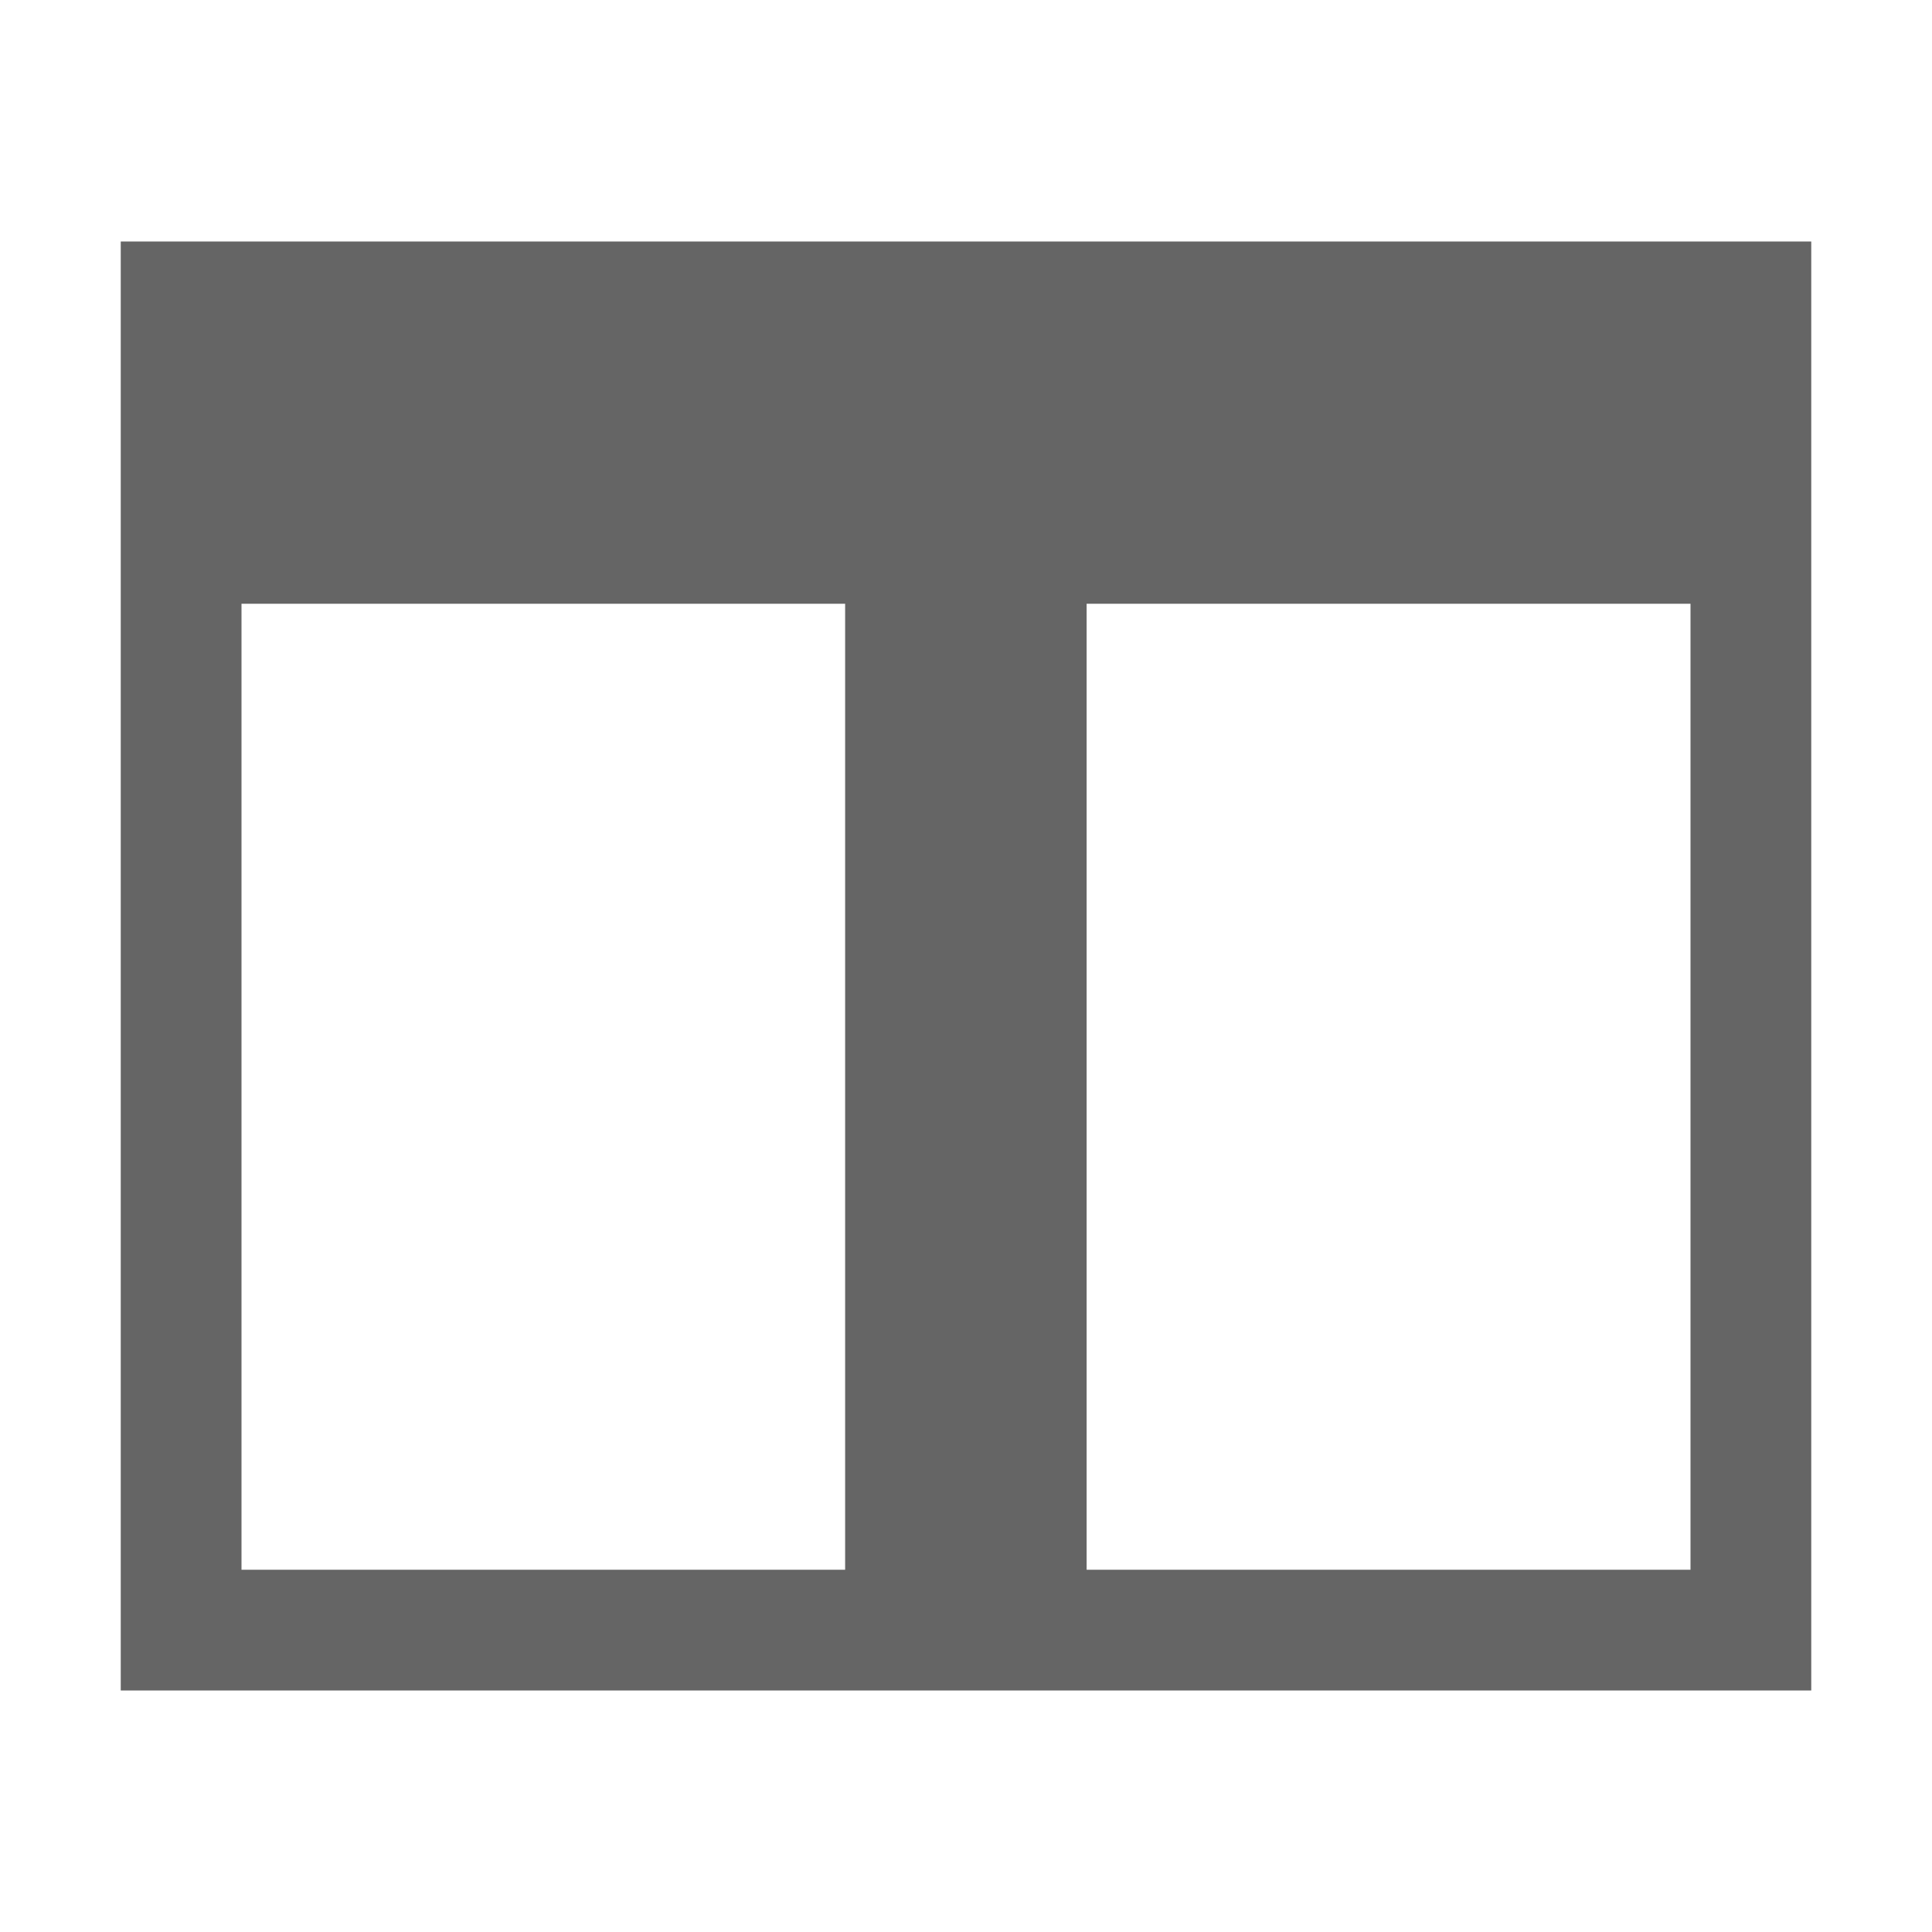
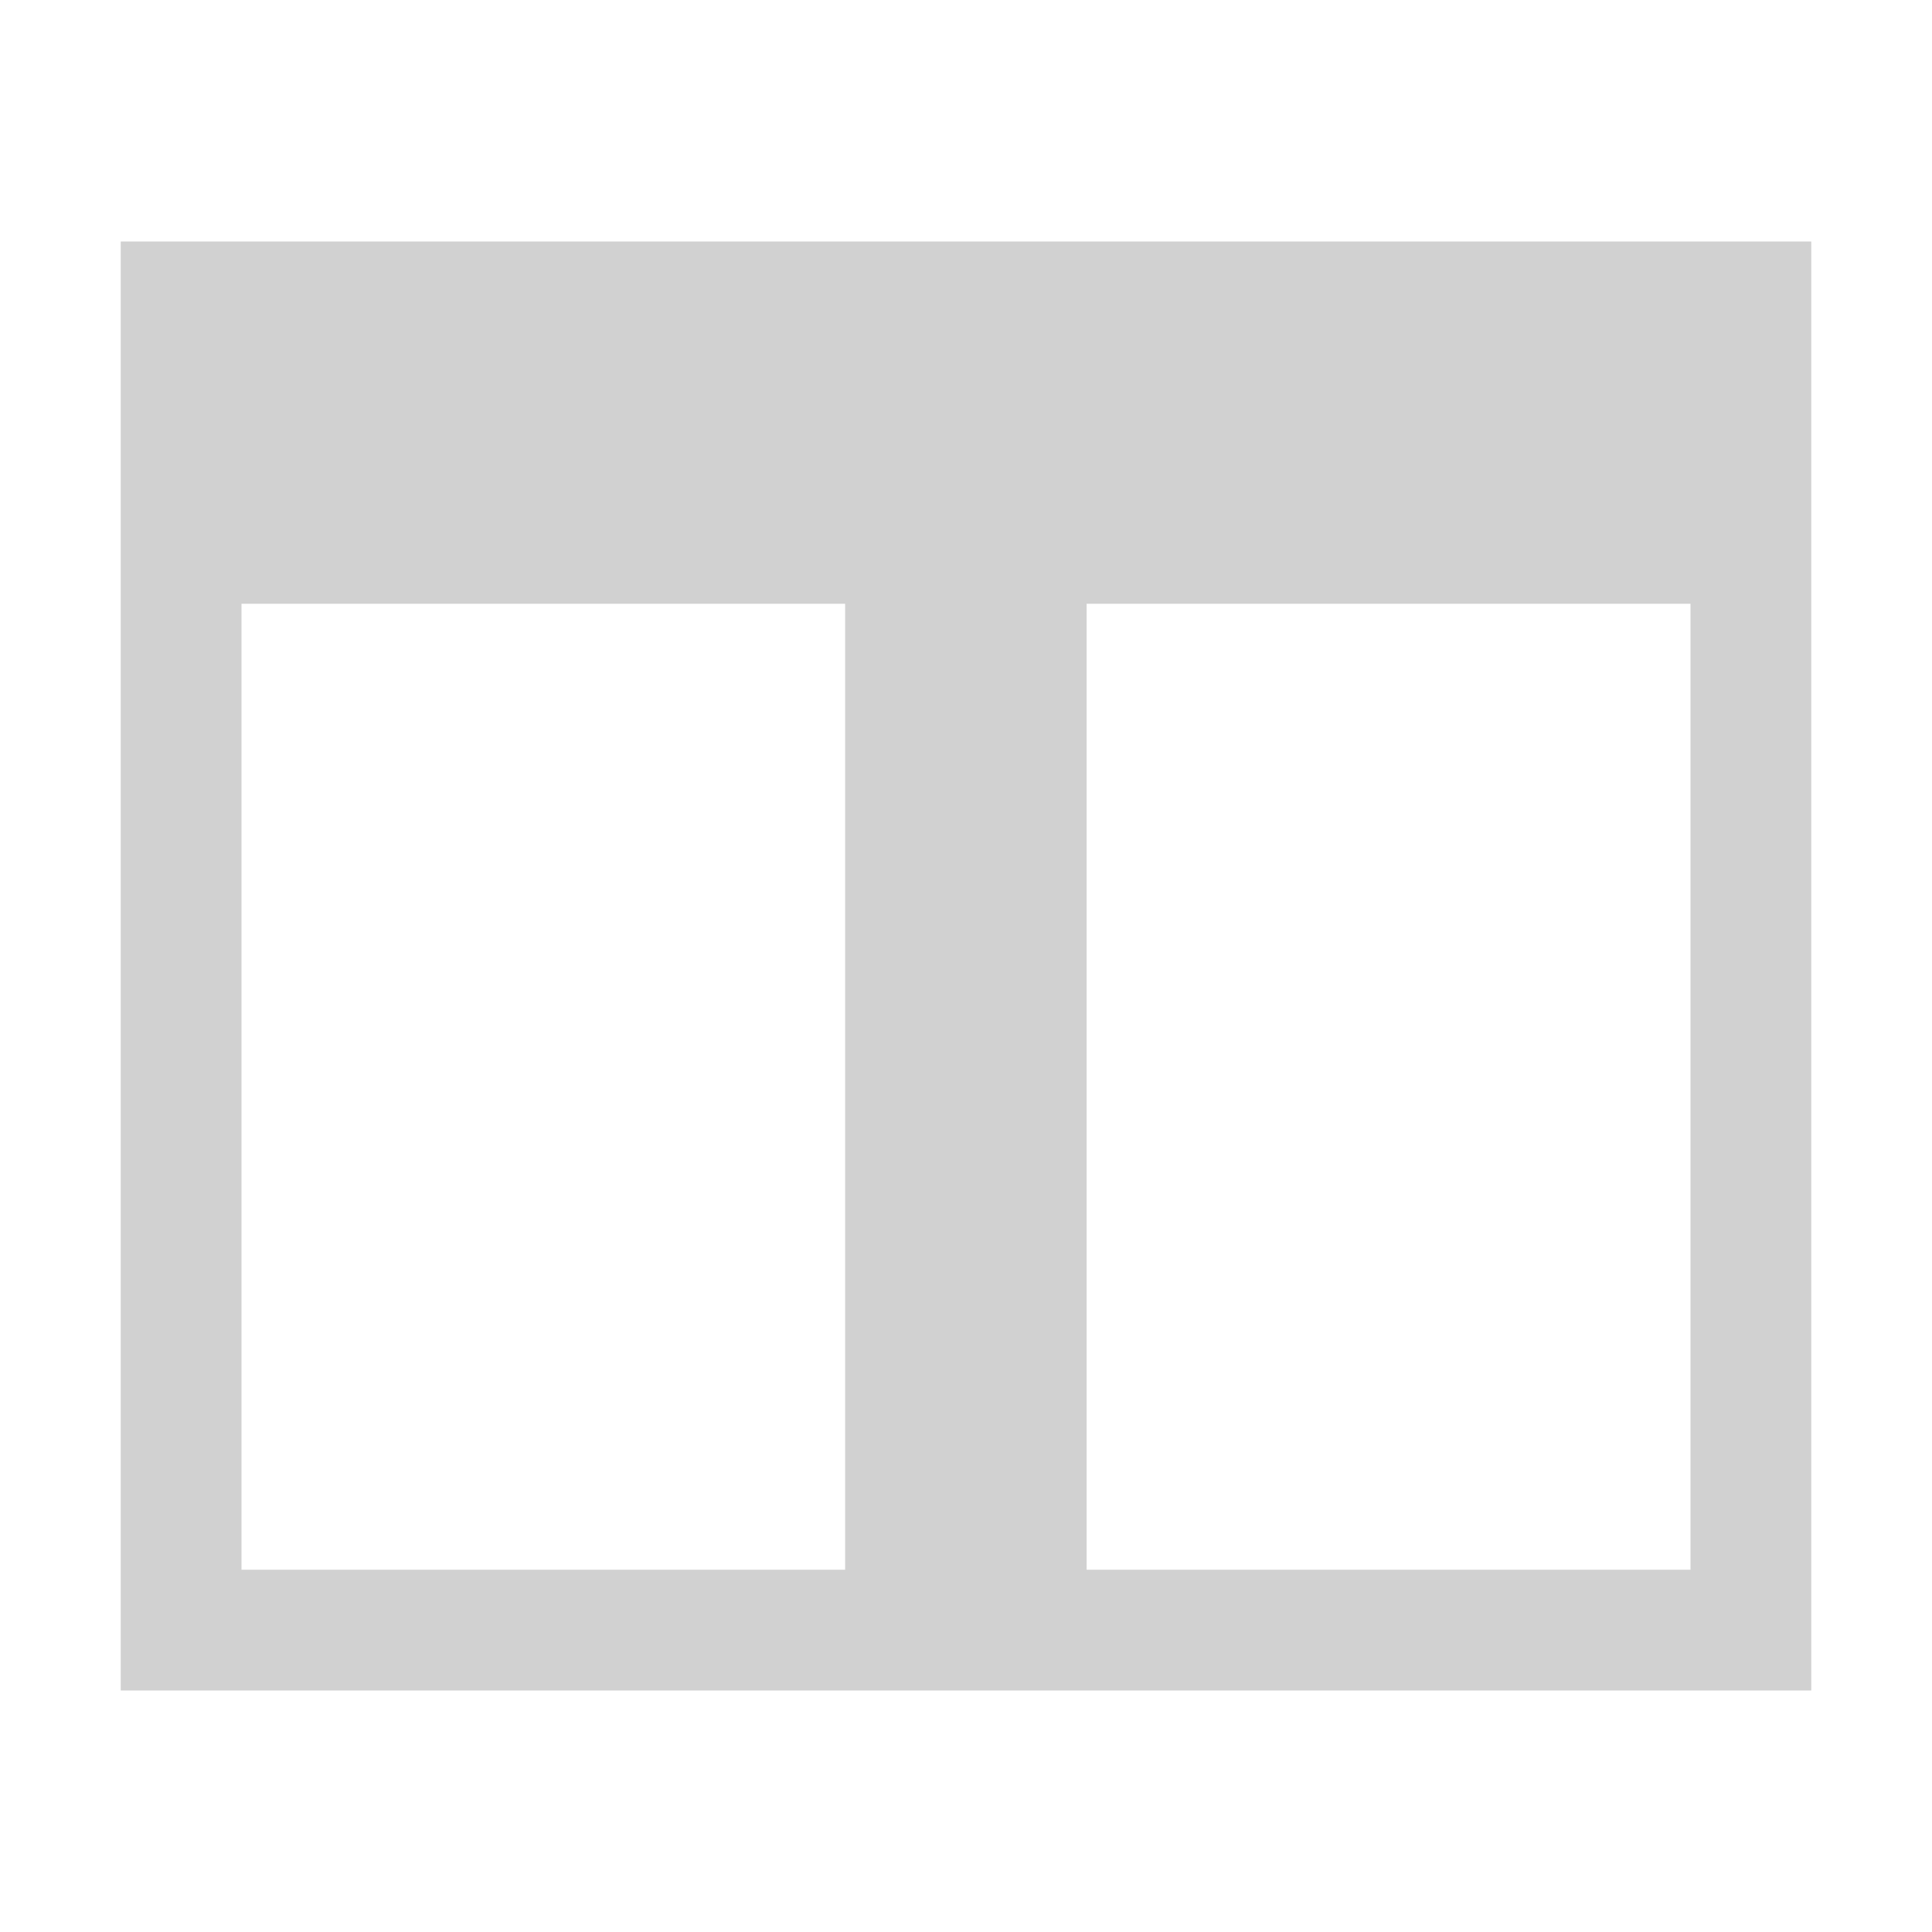
<svg xmlns="http://www.w3.org/2000/svg" width="16" height="16" viewBox="0 -1 16 16" enable-background="new 0 -1 16 16">
-   <path fill="#656565" d="M1 1v12h14v-12h-14zm1 3h4.999v8h-4.999v-8zm12 8h-5.001v-8h5.001v8z" />
+   <path fill="rgba(0,0,0,0.18)" d="M1 1v12h14v-12h-14zm1 3h4.999v8h-4.999v-8zm12 8h-5.001v-8h5.001v8z" />
</svg>
